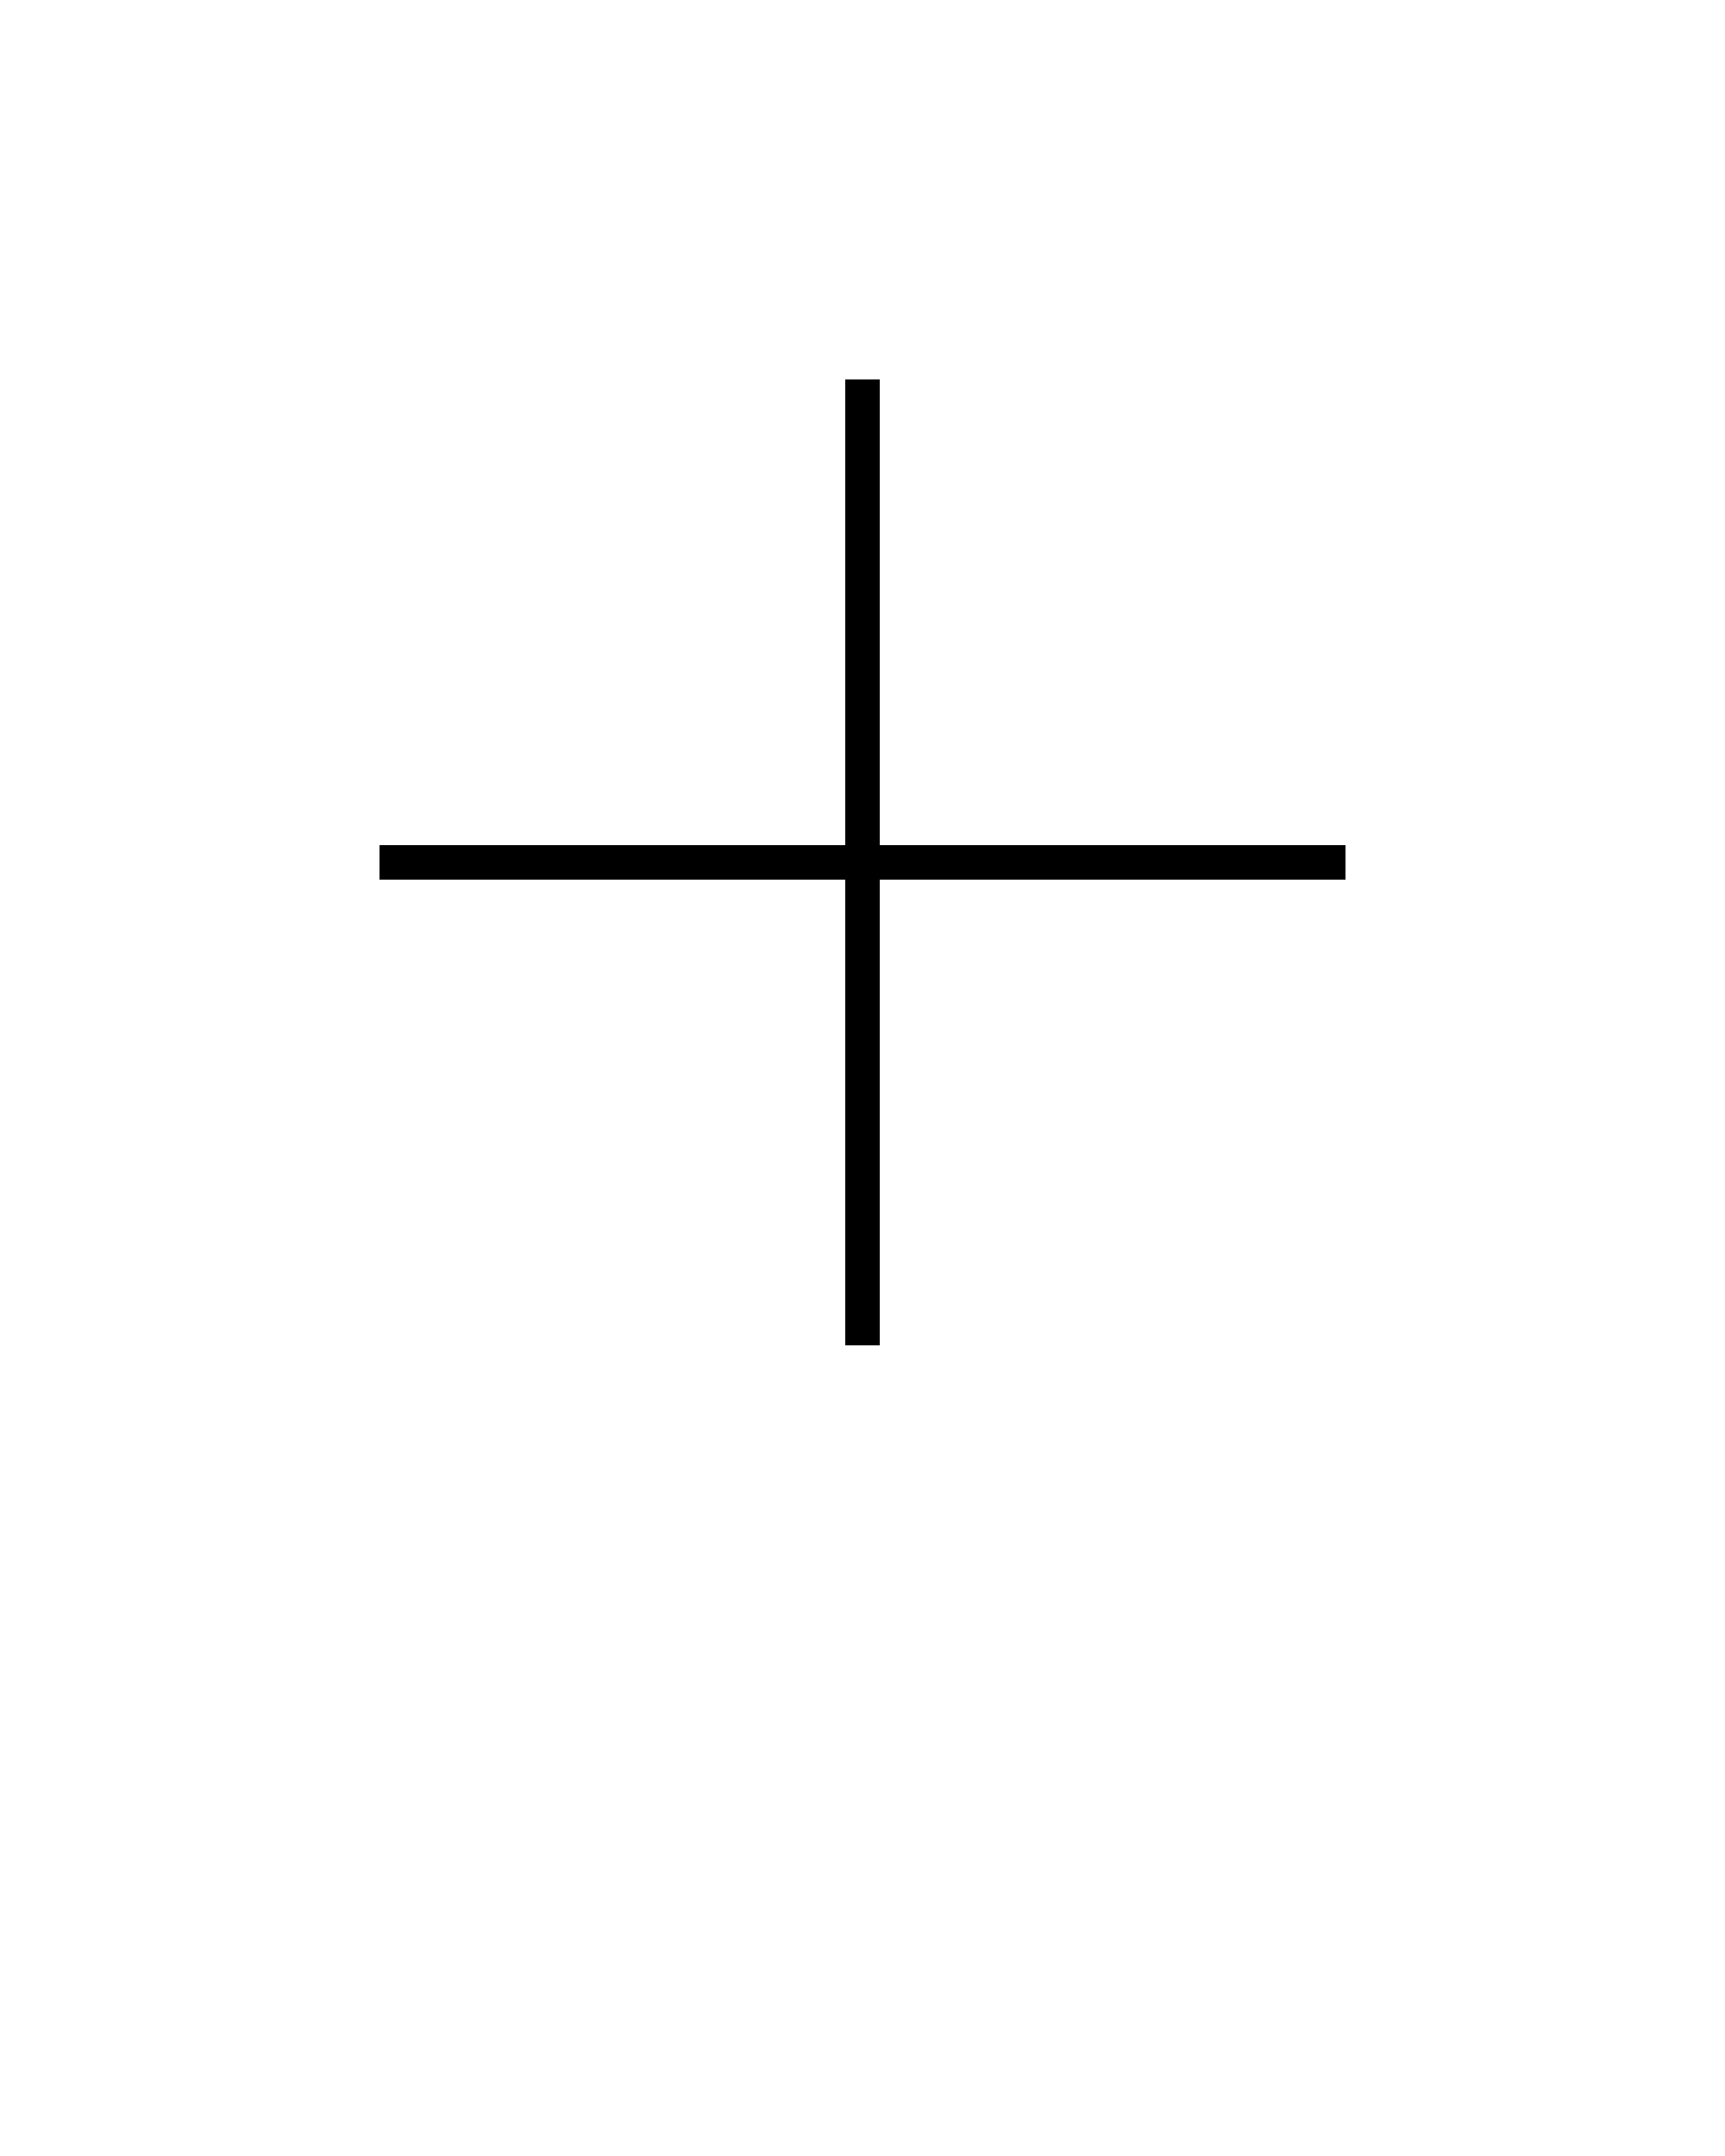
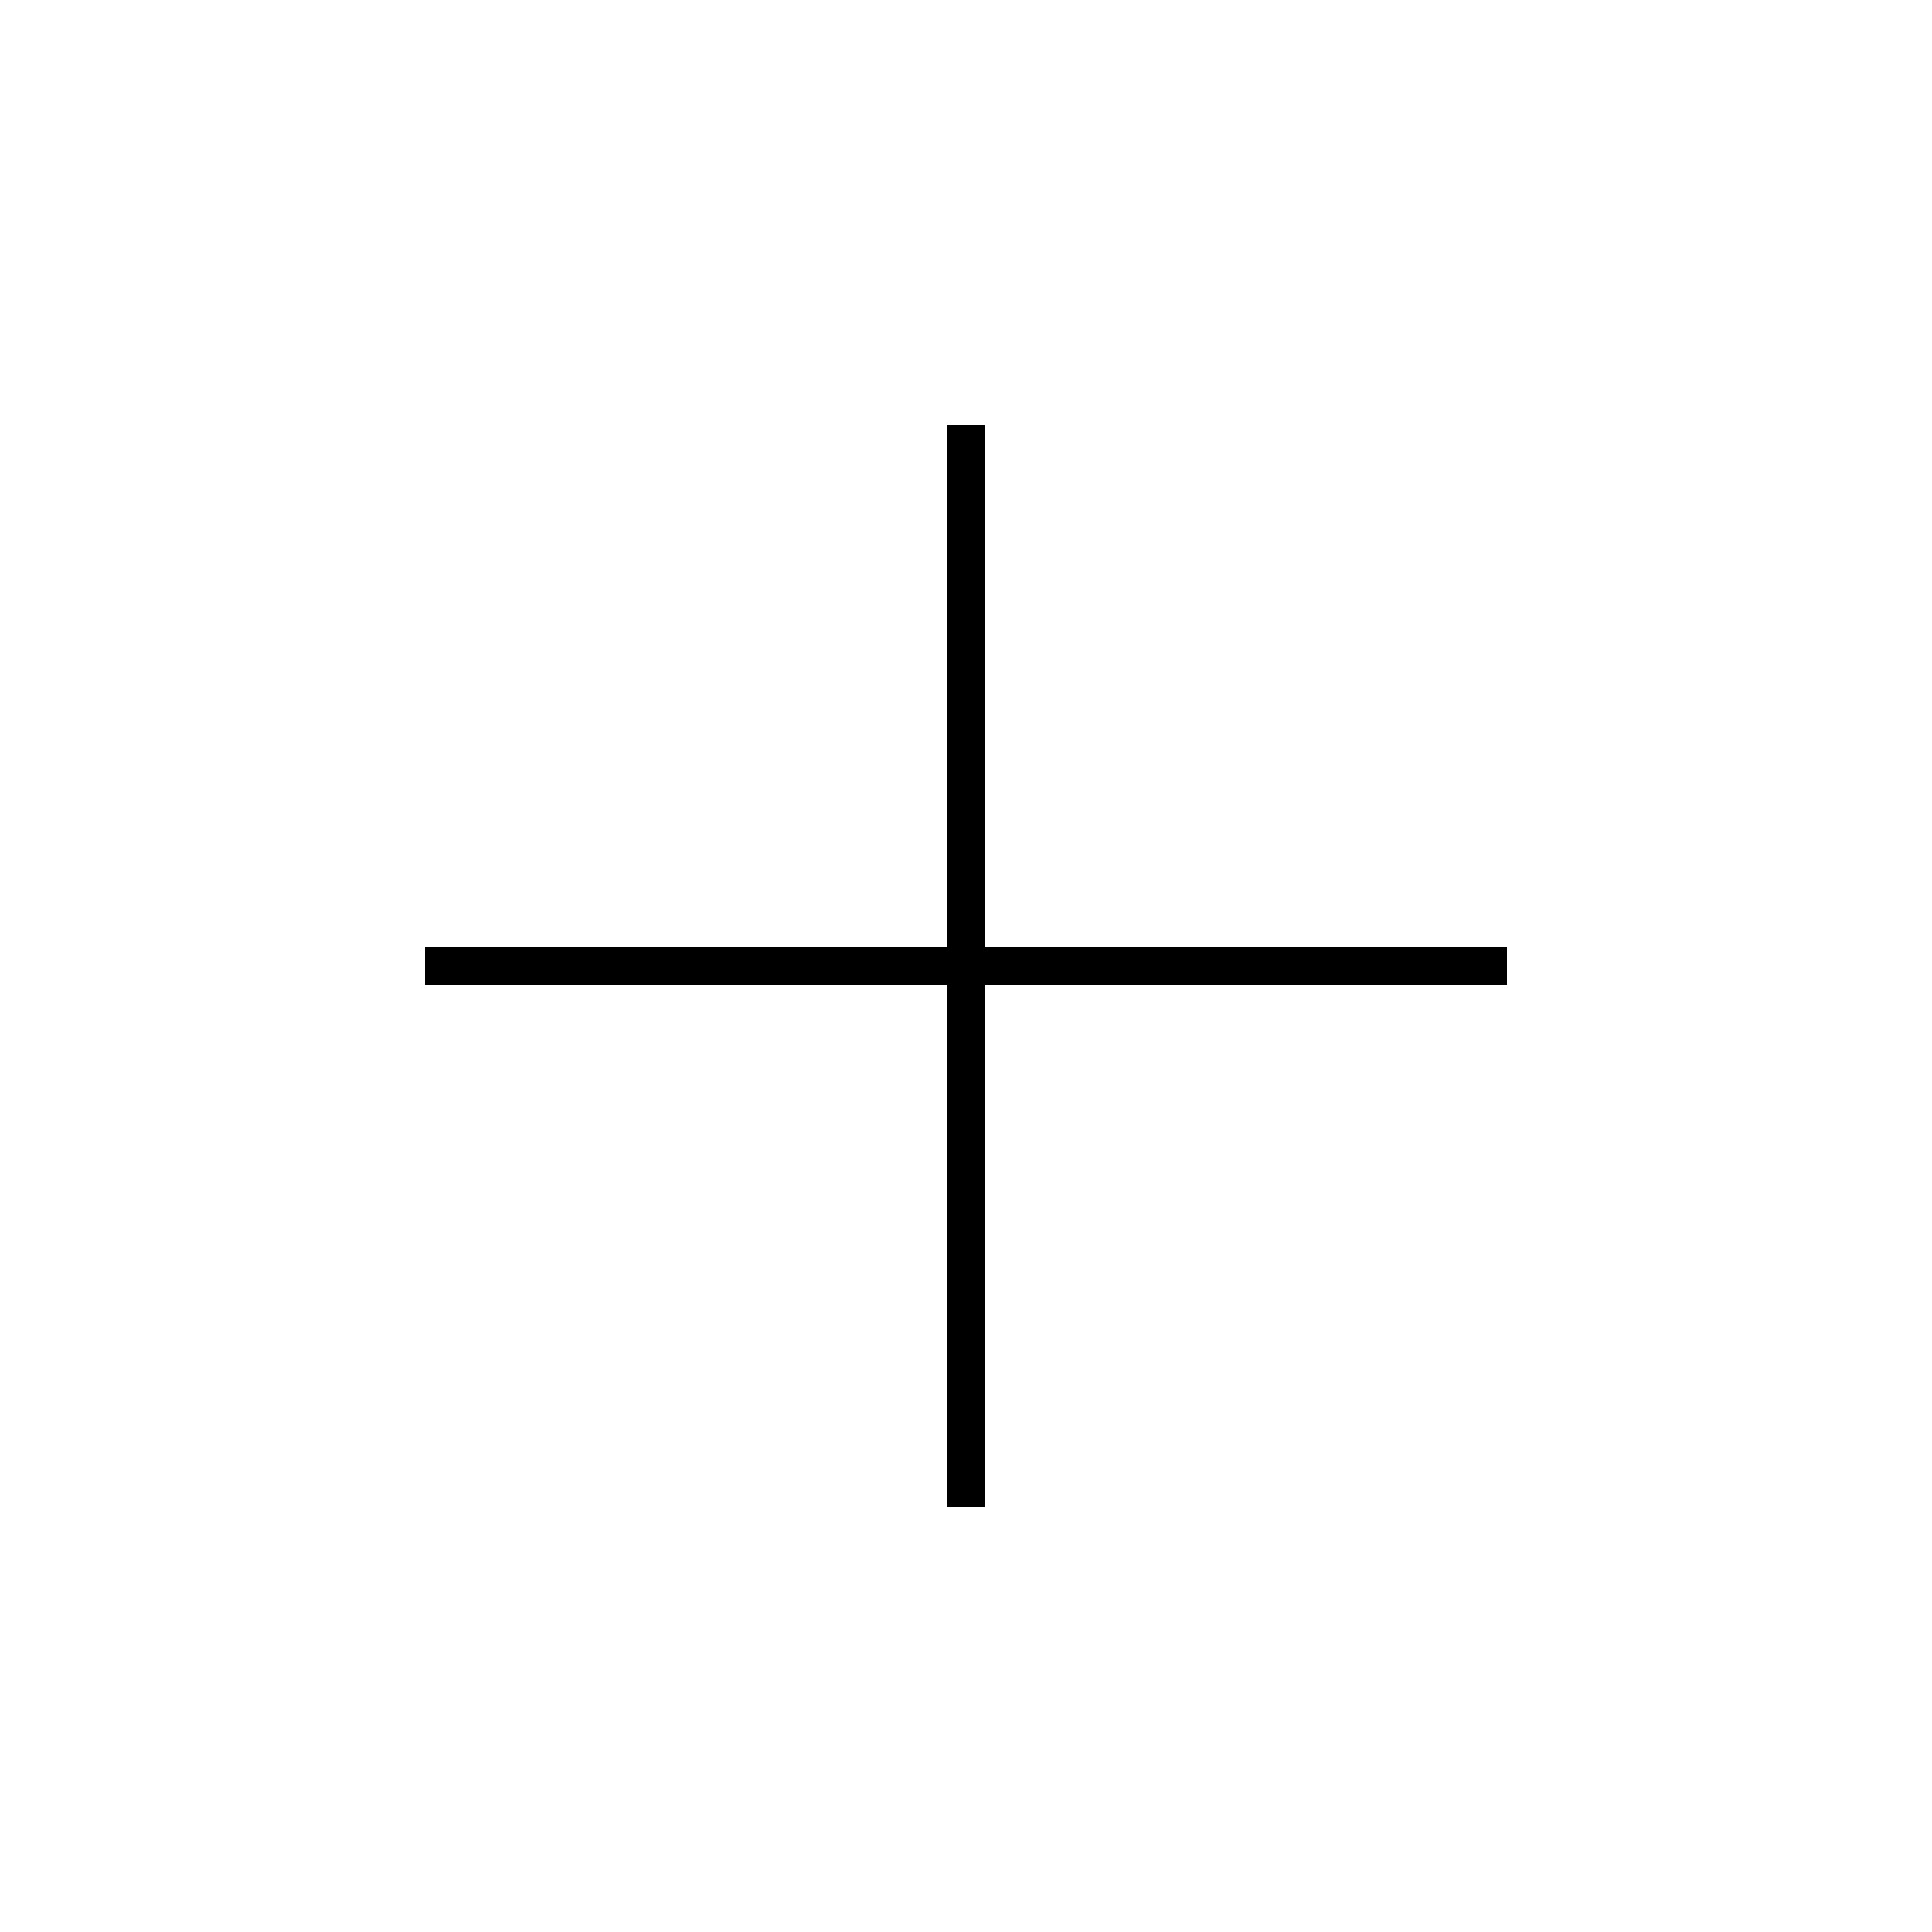
- <svg xmlns="http://www.w3.org/2000/svg" version="1.1" x="0px" y="0px" viewBox="0 0 100 125">
+ <svg xmlns="http://www.w3.org/2000/svg" version="1.1" x="0px" y="0px" viewBox="0 0 100 100">
  <g transform="translate(0,-952.3622)">
    <path style="text-indent:0;text-transform:none;direction:ltr;block-progression:tb;baseline-shift:baseline;color:#000000;enable-background:accumulate;" d="m 49,1030.362 0,-27 -27,0 0,-2 27,0 0,-27 2,0 0,27 27,0 0,2 -27,0 0,27 -2,0 z" fill="#000000" fill-opacity="1" stroke="none" marker="none" visibility="visible" display="inline" overflow="visible" />
  </g>
</svg>
